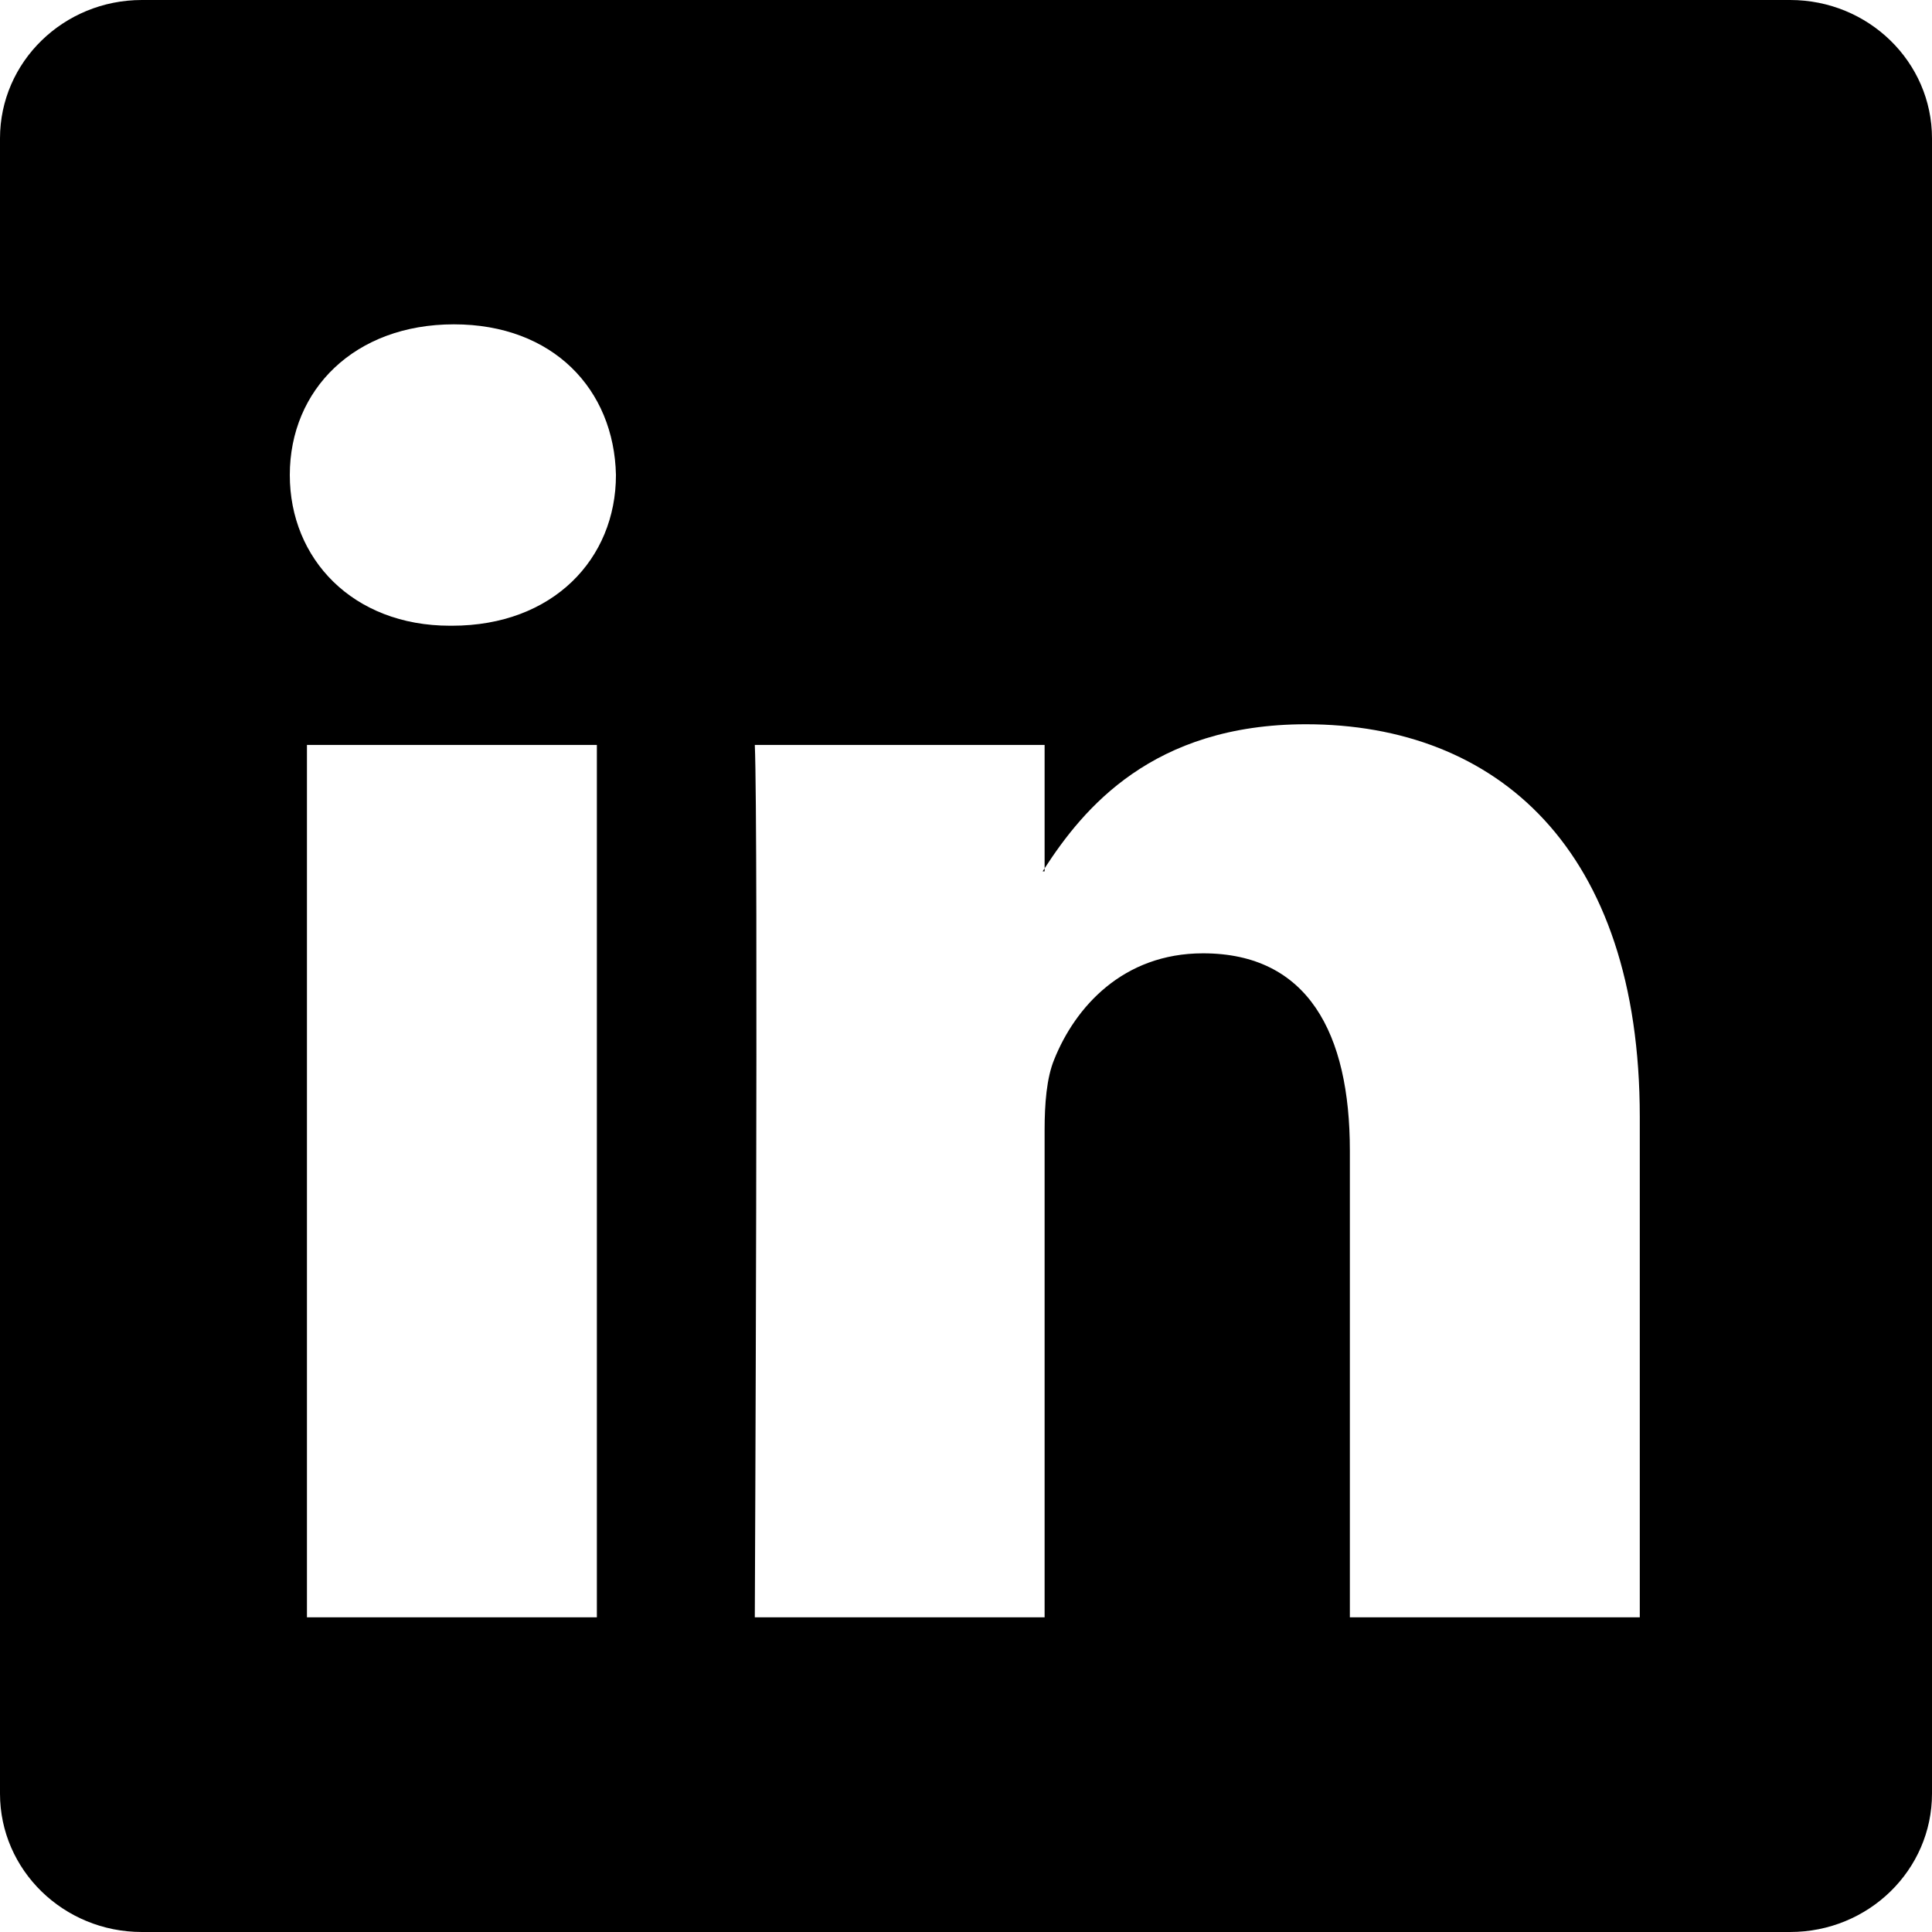
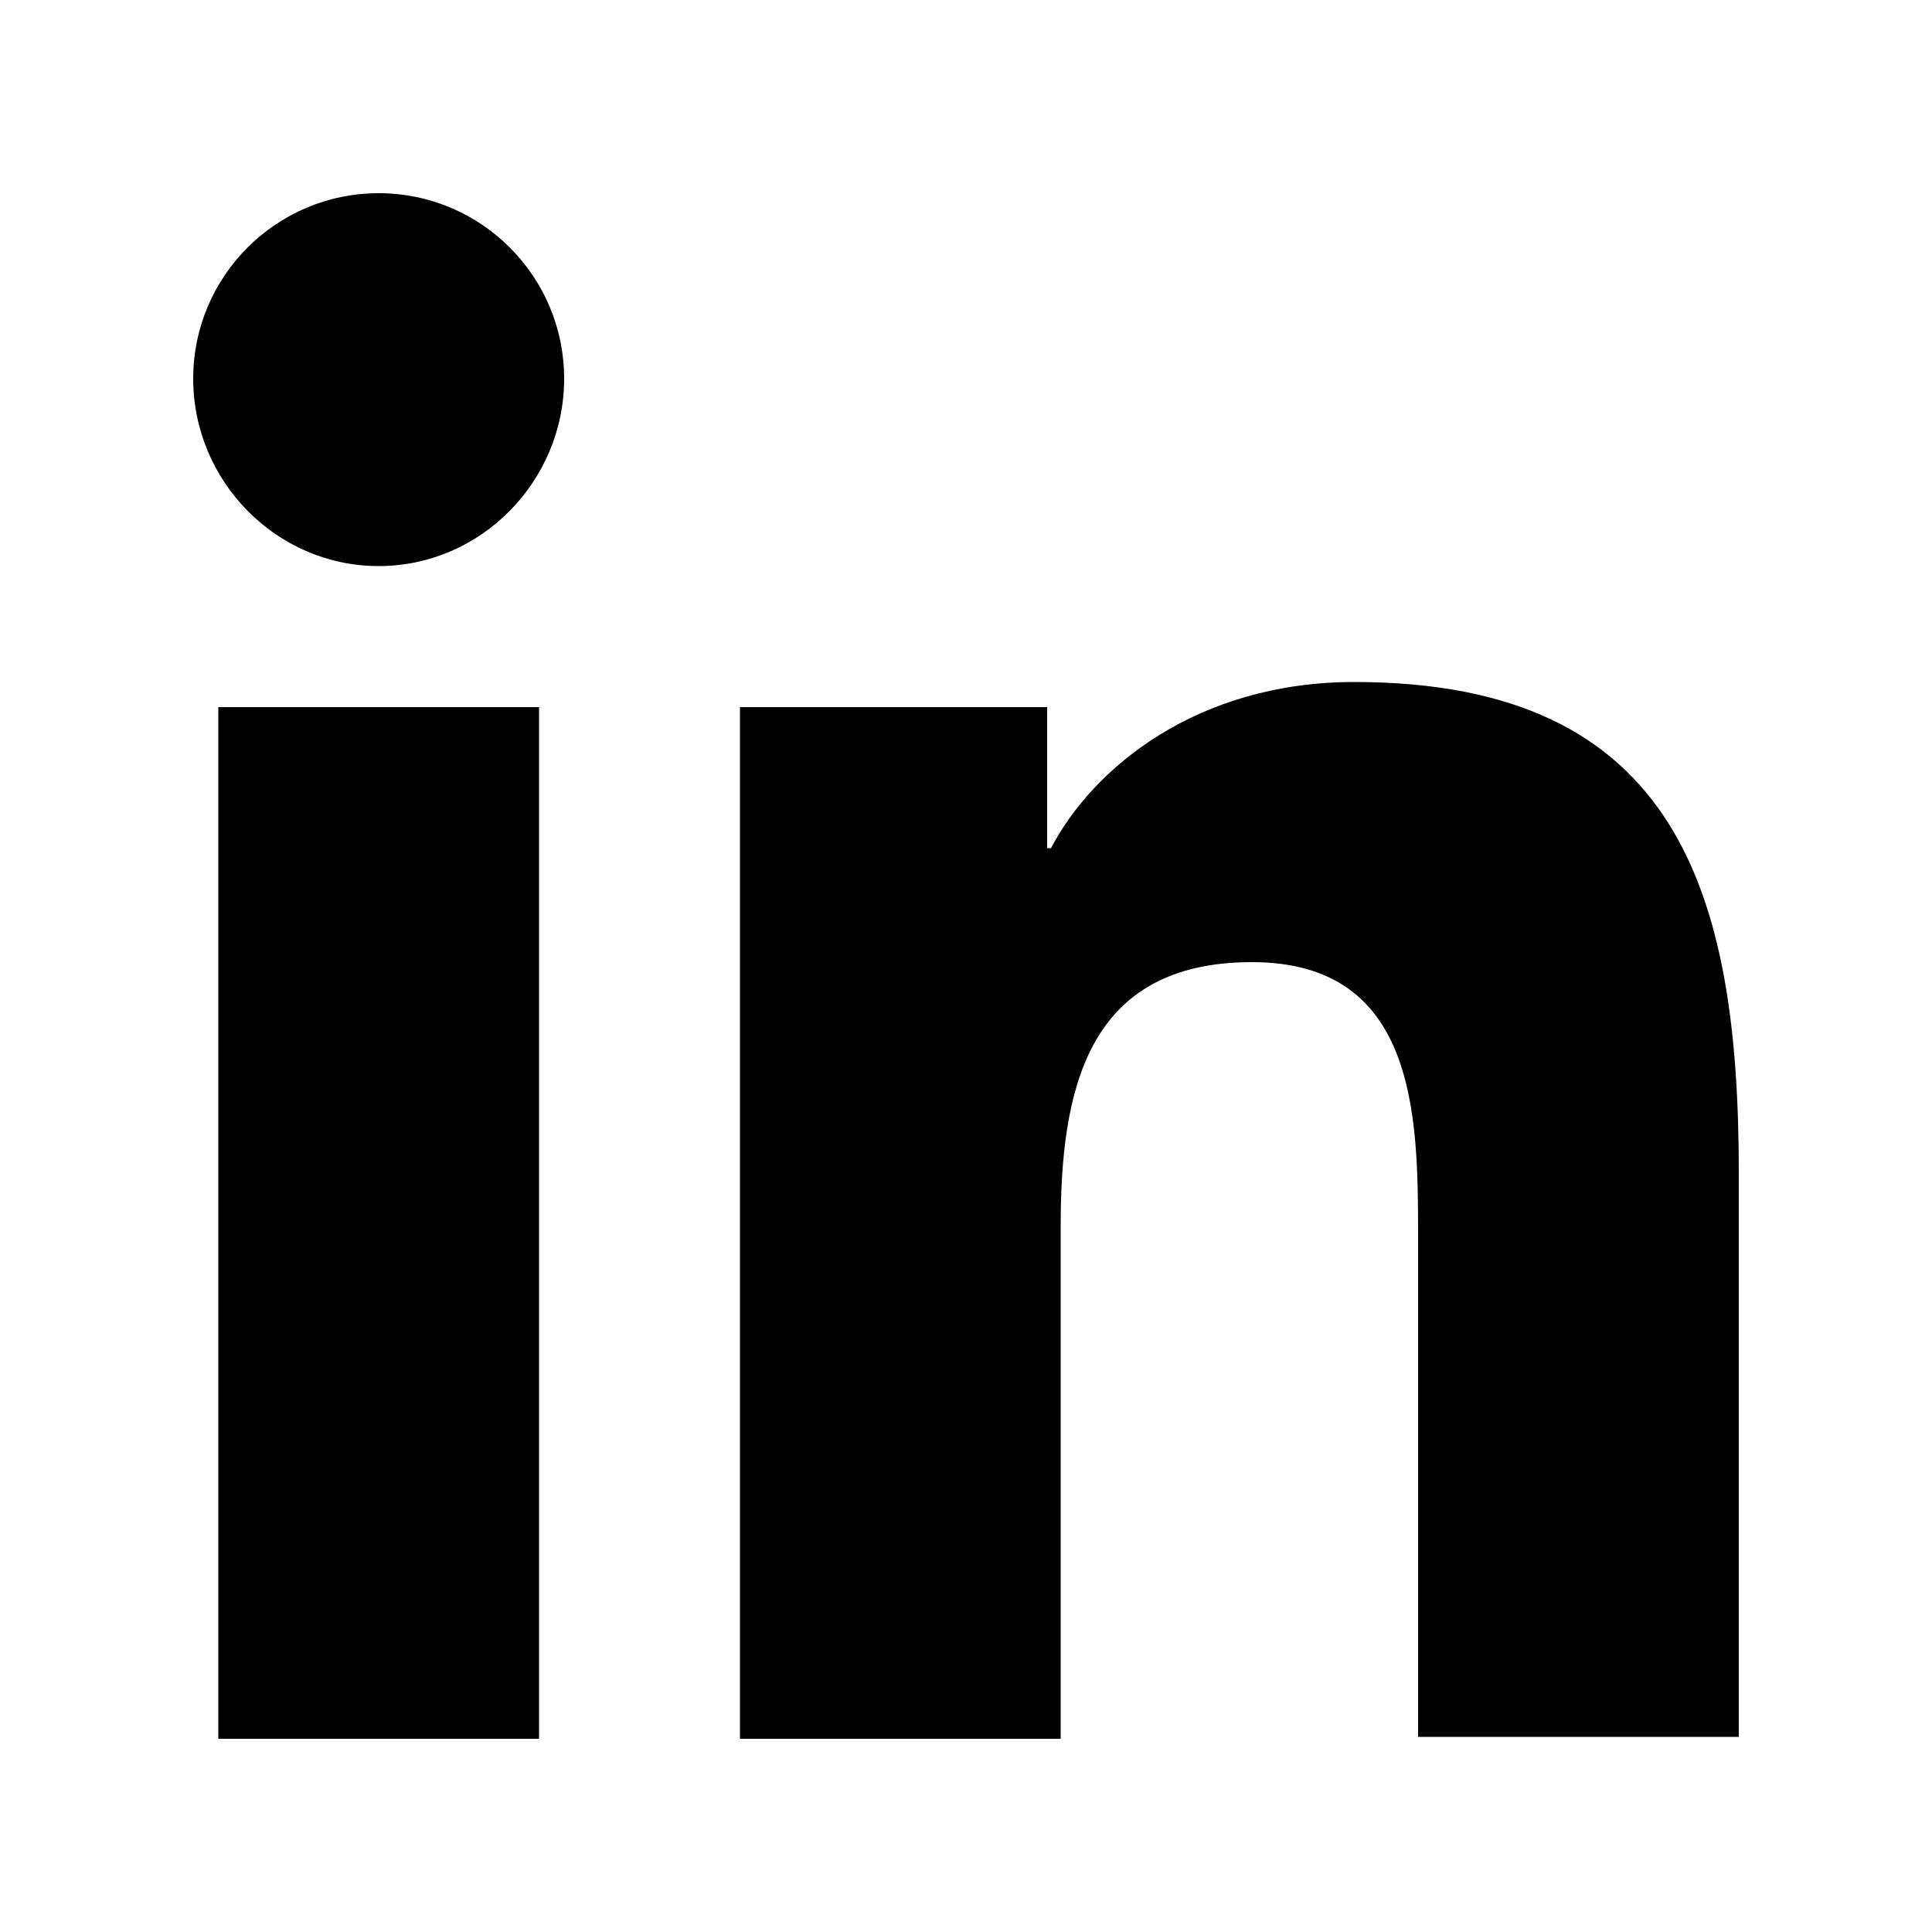
- <svg xmlns="http://www.w3.org/2000/svg" width="16" height="16" fill="currentColor" class="bi bi-linkedin" viewBox="0 0 16 16">
-   <path d="M0 1.146C0 .513.526 0 1.175 0h13.65C15.474 0 16 .513 16 1.146v13.708c0 .633-.526 1.146-1.175 1.146H1.175C.526 16 0 15.487 0 14.854V1.146zm4.943 12.248V6.169H2.542v7.225h2.401m-1.2-8.212c.837 0 1.358-.554 1.358-1.248-.015-.709-.52-1.248-1.342-1.248-.822 0-1.359.54-1.359 1.248 0 .694.521 1.248 1.327 1.248h.016zm4.908 8.212V9.359c0-.216.016-.432.08-.586.173-.431.568-.878 1.232-.878.869 0 1.216.662 1.216 1.634v3.865h2.401V9.25c0-2.22-1.184-3.252-2.764-3.252-1.274 0-1.845.7-2.165 1.193v.025h-.016a5.54 5.54 0 0 1 .016-.025V6.169h-2.4c.03.678 0 7.225 0 7.225h2.4" />
+ <svg xmlns="http://www.w3.org/2000/svg" height="24" viewBox="0 0 100 100" width="24">
+   <path d="m90 90v-29.3c0-14.4-3.1-25.4-19.9-25.4-8.1 0-13.5 4.4-15.7 8.6h-.2v-7.3h-15.9v53.4h16.6v-26.5c0-7 1.3-13.7 9.9-13.7 8.5 0 8.6 7.9 8.6 14.1v26h16.6z" />
+   <path d="m11.3 36.6h16.6v53.4h-16.6z" />
+   <path d="m19.6 10c-5.3 0-9.6 4.3-9.6 9.6s4.3 9.7 9.6 9.7 9.6-4.4 9.6-9.7-4.3-9.6-9.6-9.6z" />
</svg>
